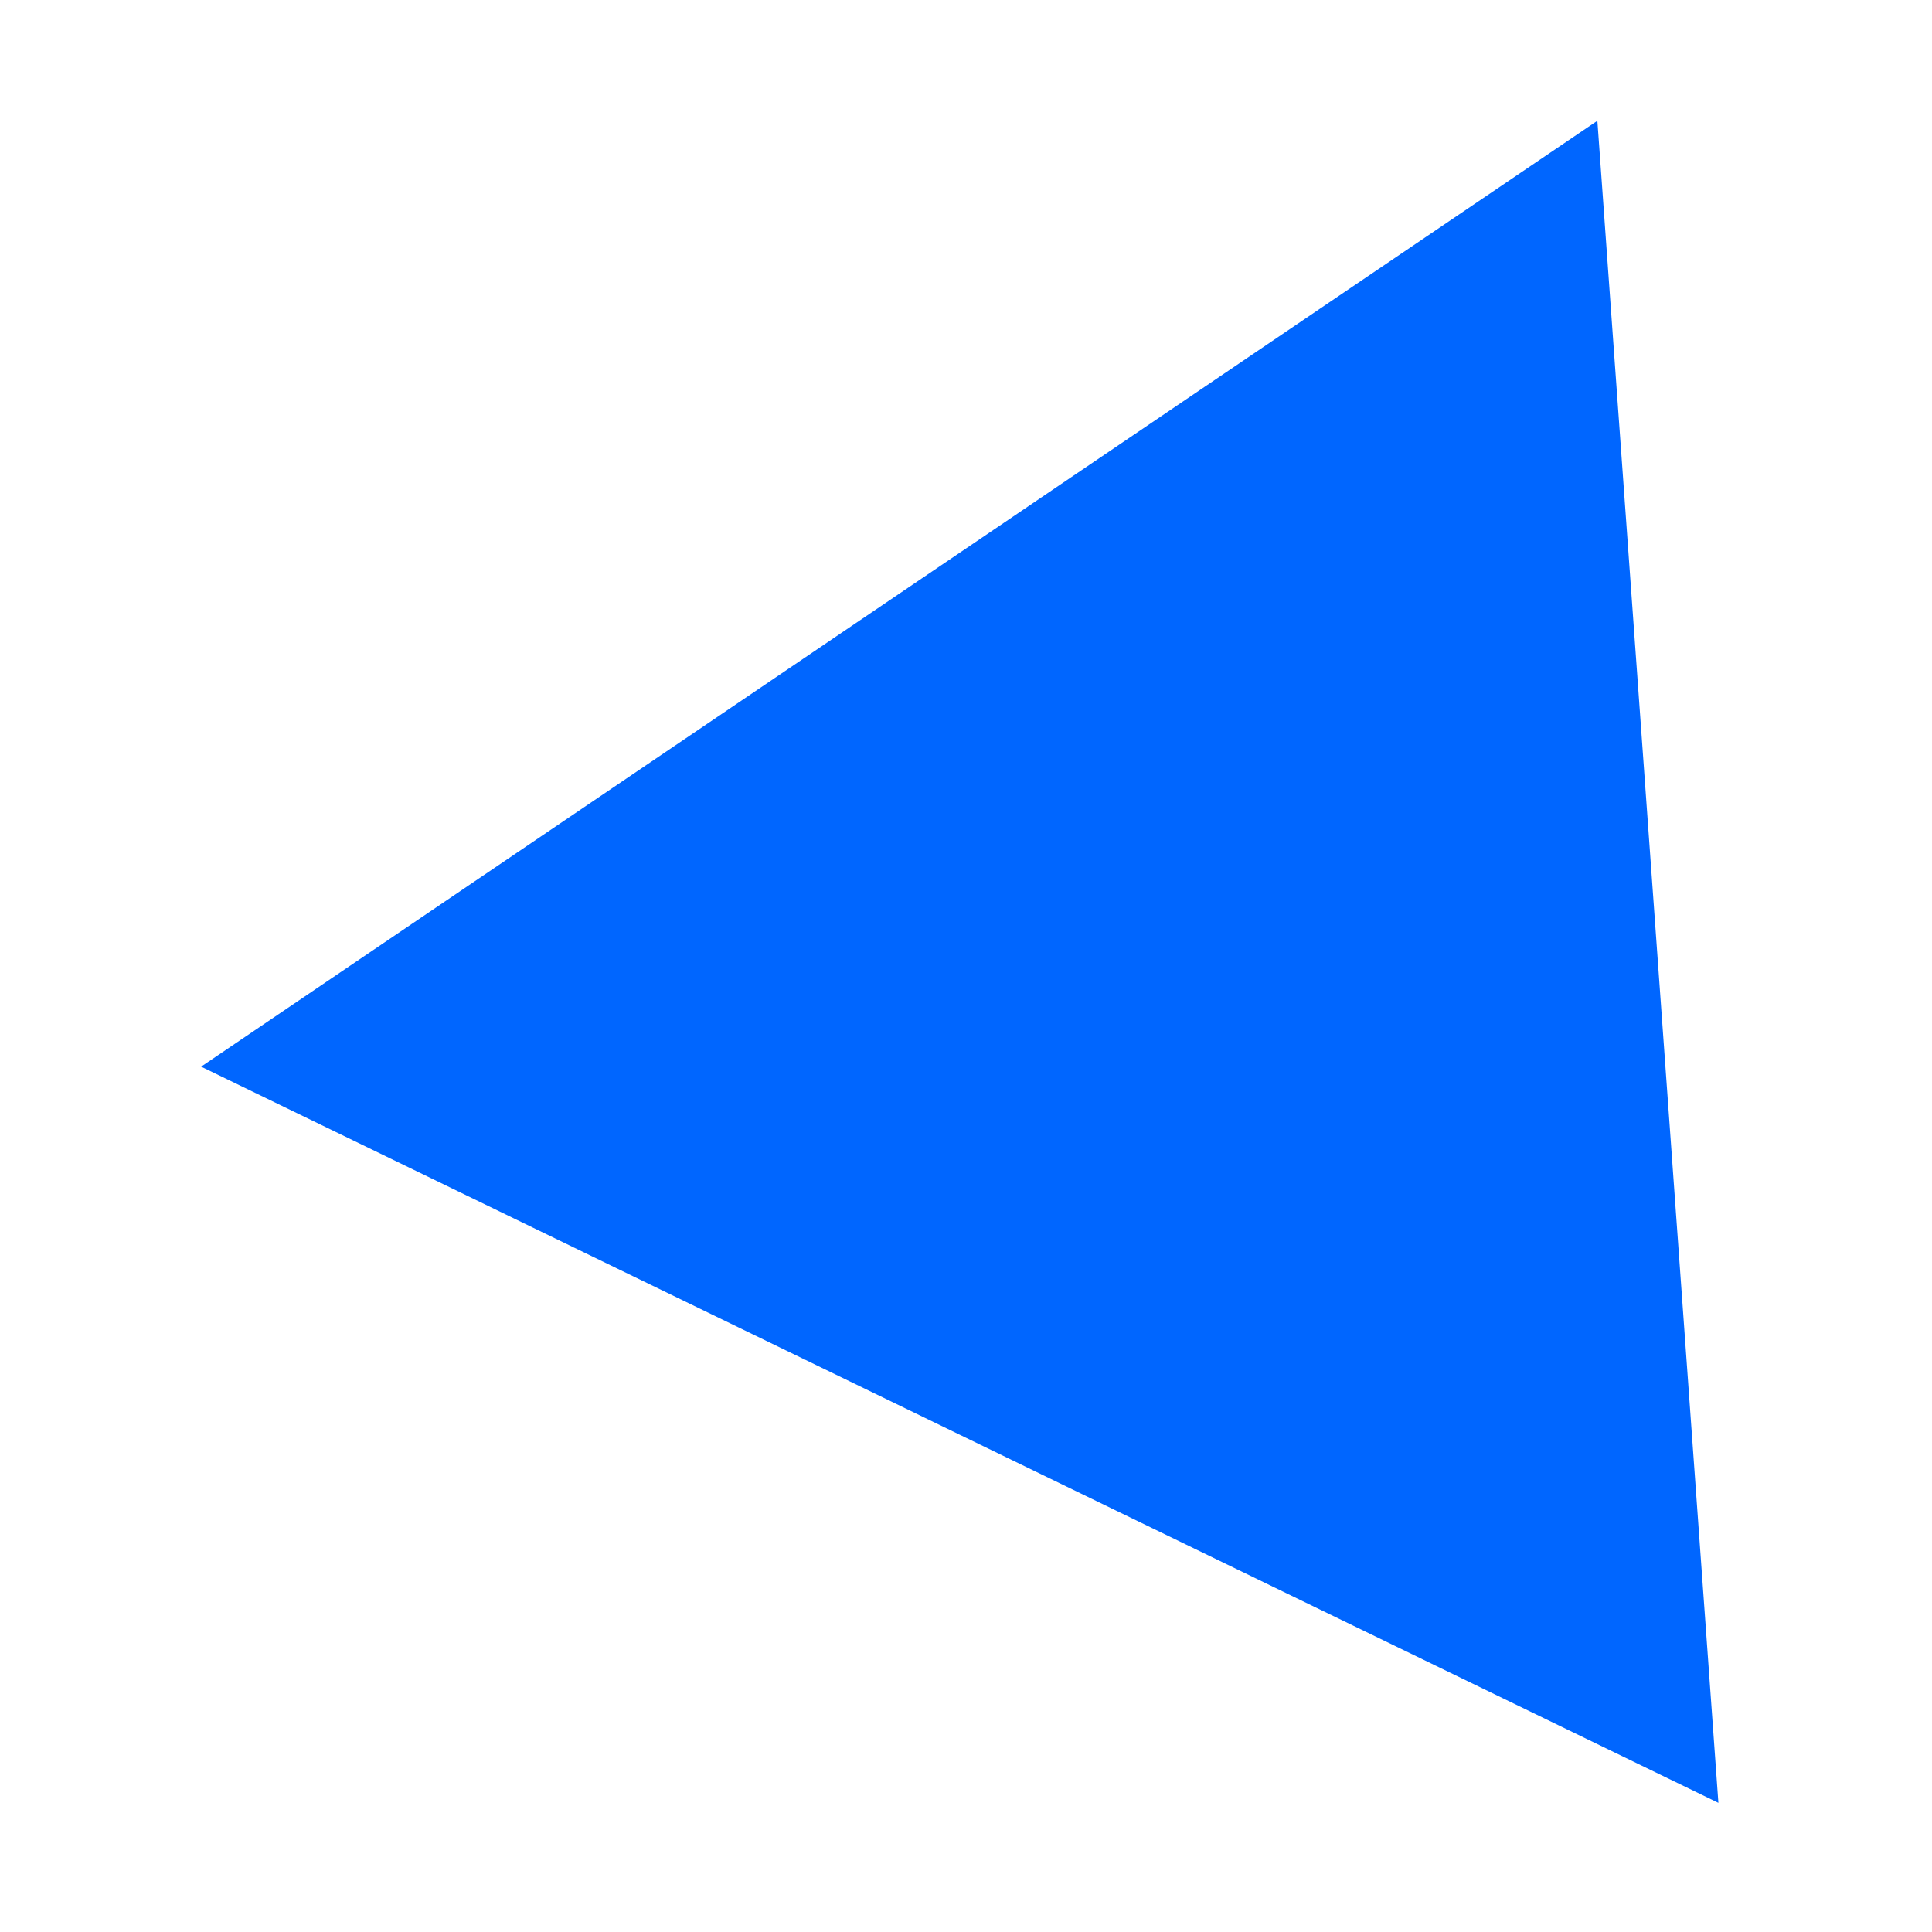
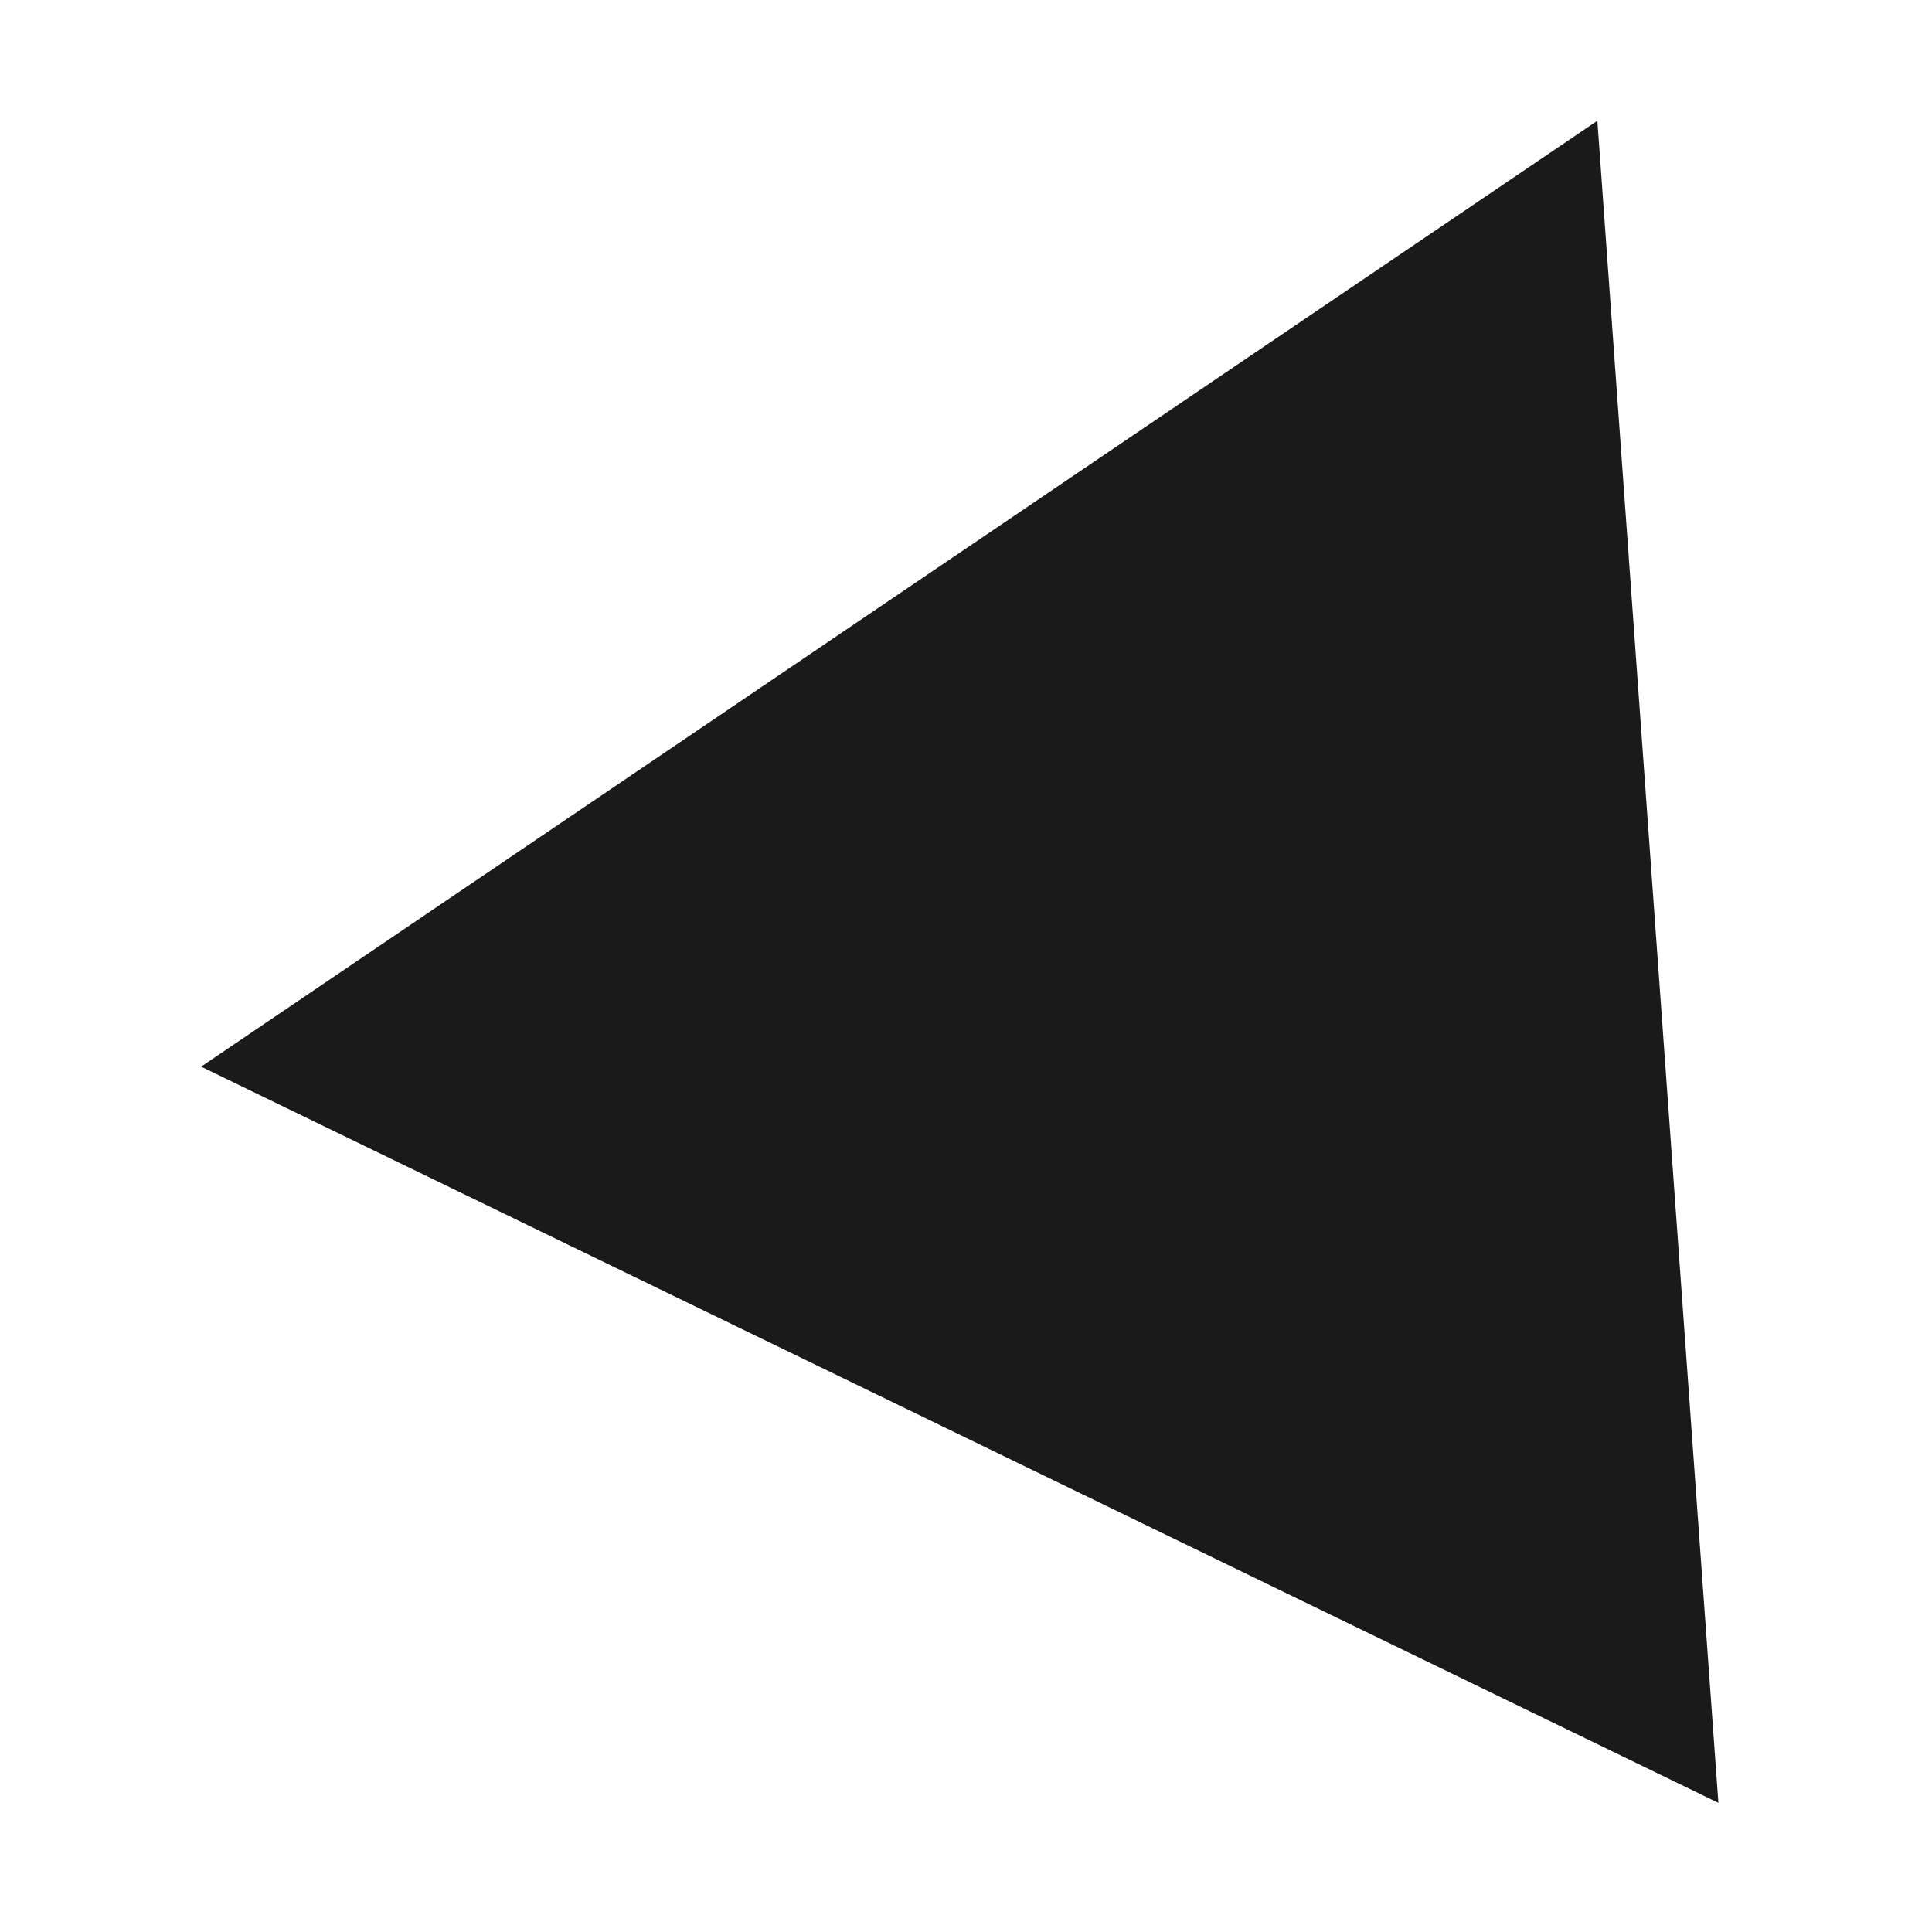
<svg xmlns="http://www.w3.org/2000/svg" width="35mm" height="35mm" viewBox="0 0 35 35" version="1.1" id="svg3602">
  <defs id="defs3596">
    <clipPath clipPathUnits="userSpaceOnUse" id="clipPath100">
      <path d="M 0,1080 H 1920 V 0 H 0 Z" id="path98" />
    </clipPath>
    <clipPath clipPathUnits="userSpaceOnUse" id="clipPath112">
      <path d="m 963,619 h 678 V 547 H 963 Z" id="path110" />
    </clipPath>
    <clipPath clipPathUnits="userSpaceOnUse" id="clipPath126">
      <path d="m 963,515 h 678 V 443 H 963 Z" id="path124" />
    </clipPath>
    <clipPath clipPathUnits="userSpaceOnUse" id="clipPath156">
      <path d="M 0,1080 H 1920 V 0 H 0 Z" id="path154" />
    </clipPath>
    <clipPath clipPathUnits="userSpaceOnUse" id="clipPath168">
      <path d="M 0,2436 H 1125 V 0 H 0 Z" id="path166" />
    </clipPath>
    <clipPath clipPathUnits="userSpaceOnUse" id="clipPath168-3">
      <path d="M 0,2436 H 1125 V 0 H 0 Z" id="path166-6" />
    </clipPath>
  </defs>
  <g id="layer1" transform="translate(0,-262)">
-     <g transform="matrix(0.3527778,0,0,-0.3527778,-16.44603,689.0494)" id="g162" style="fill:#0066ff;fill-opacity:1">
-       <g id="g164" clip-path="url(#clipPath168-3)" style="fill:#0066ff;fill-opacity:1">
-         <g id="g170" transform="translate(131.7539,1161.143)" style="fill:#0066ff;fill-opacity:1">
-           <path d="m 0,0 3.108,-43.189 -38.957,18.902 -38.958,18.903 35.85,24.287 35.85,24.286 z" style="fill:#0066ff;fill-opacity:1;fill-rule:nonzero;stroke:none" id="path172" />
+     <g transform="matrix(0.3527778,0,0,-0.3527778,-16.44603,689.0494)" id="g162" style="fill:#1a1a1a;fill-opacity:1">
+       <g id="g164" clip-path="url(#clipPath168-3)" style="fill:#1a1a1a;fill-opacity:1">
+         <g id="g170" transform="translate(131.7539,1161.143)" style="fill:#1a1a1a;fill-opacity:1">
+           <path d="m 0,0 3.108,-43.189 -38.957,18.902 -38.958,18.903 35.85,24.287 35.85,24.286 z" style="fill:#1a1a1a;fill-opacity:1;fill-rule:nonzero;stroke:none" id="path172" />
        </g>
      </g>
    </g>
  </g>
</svg>
